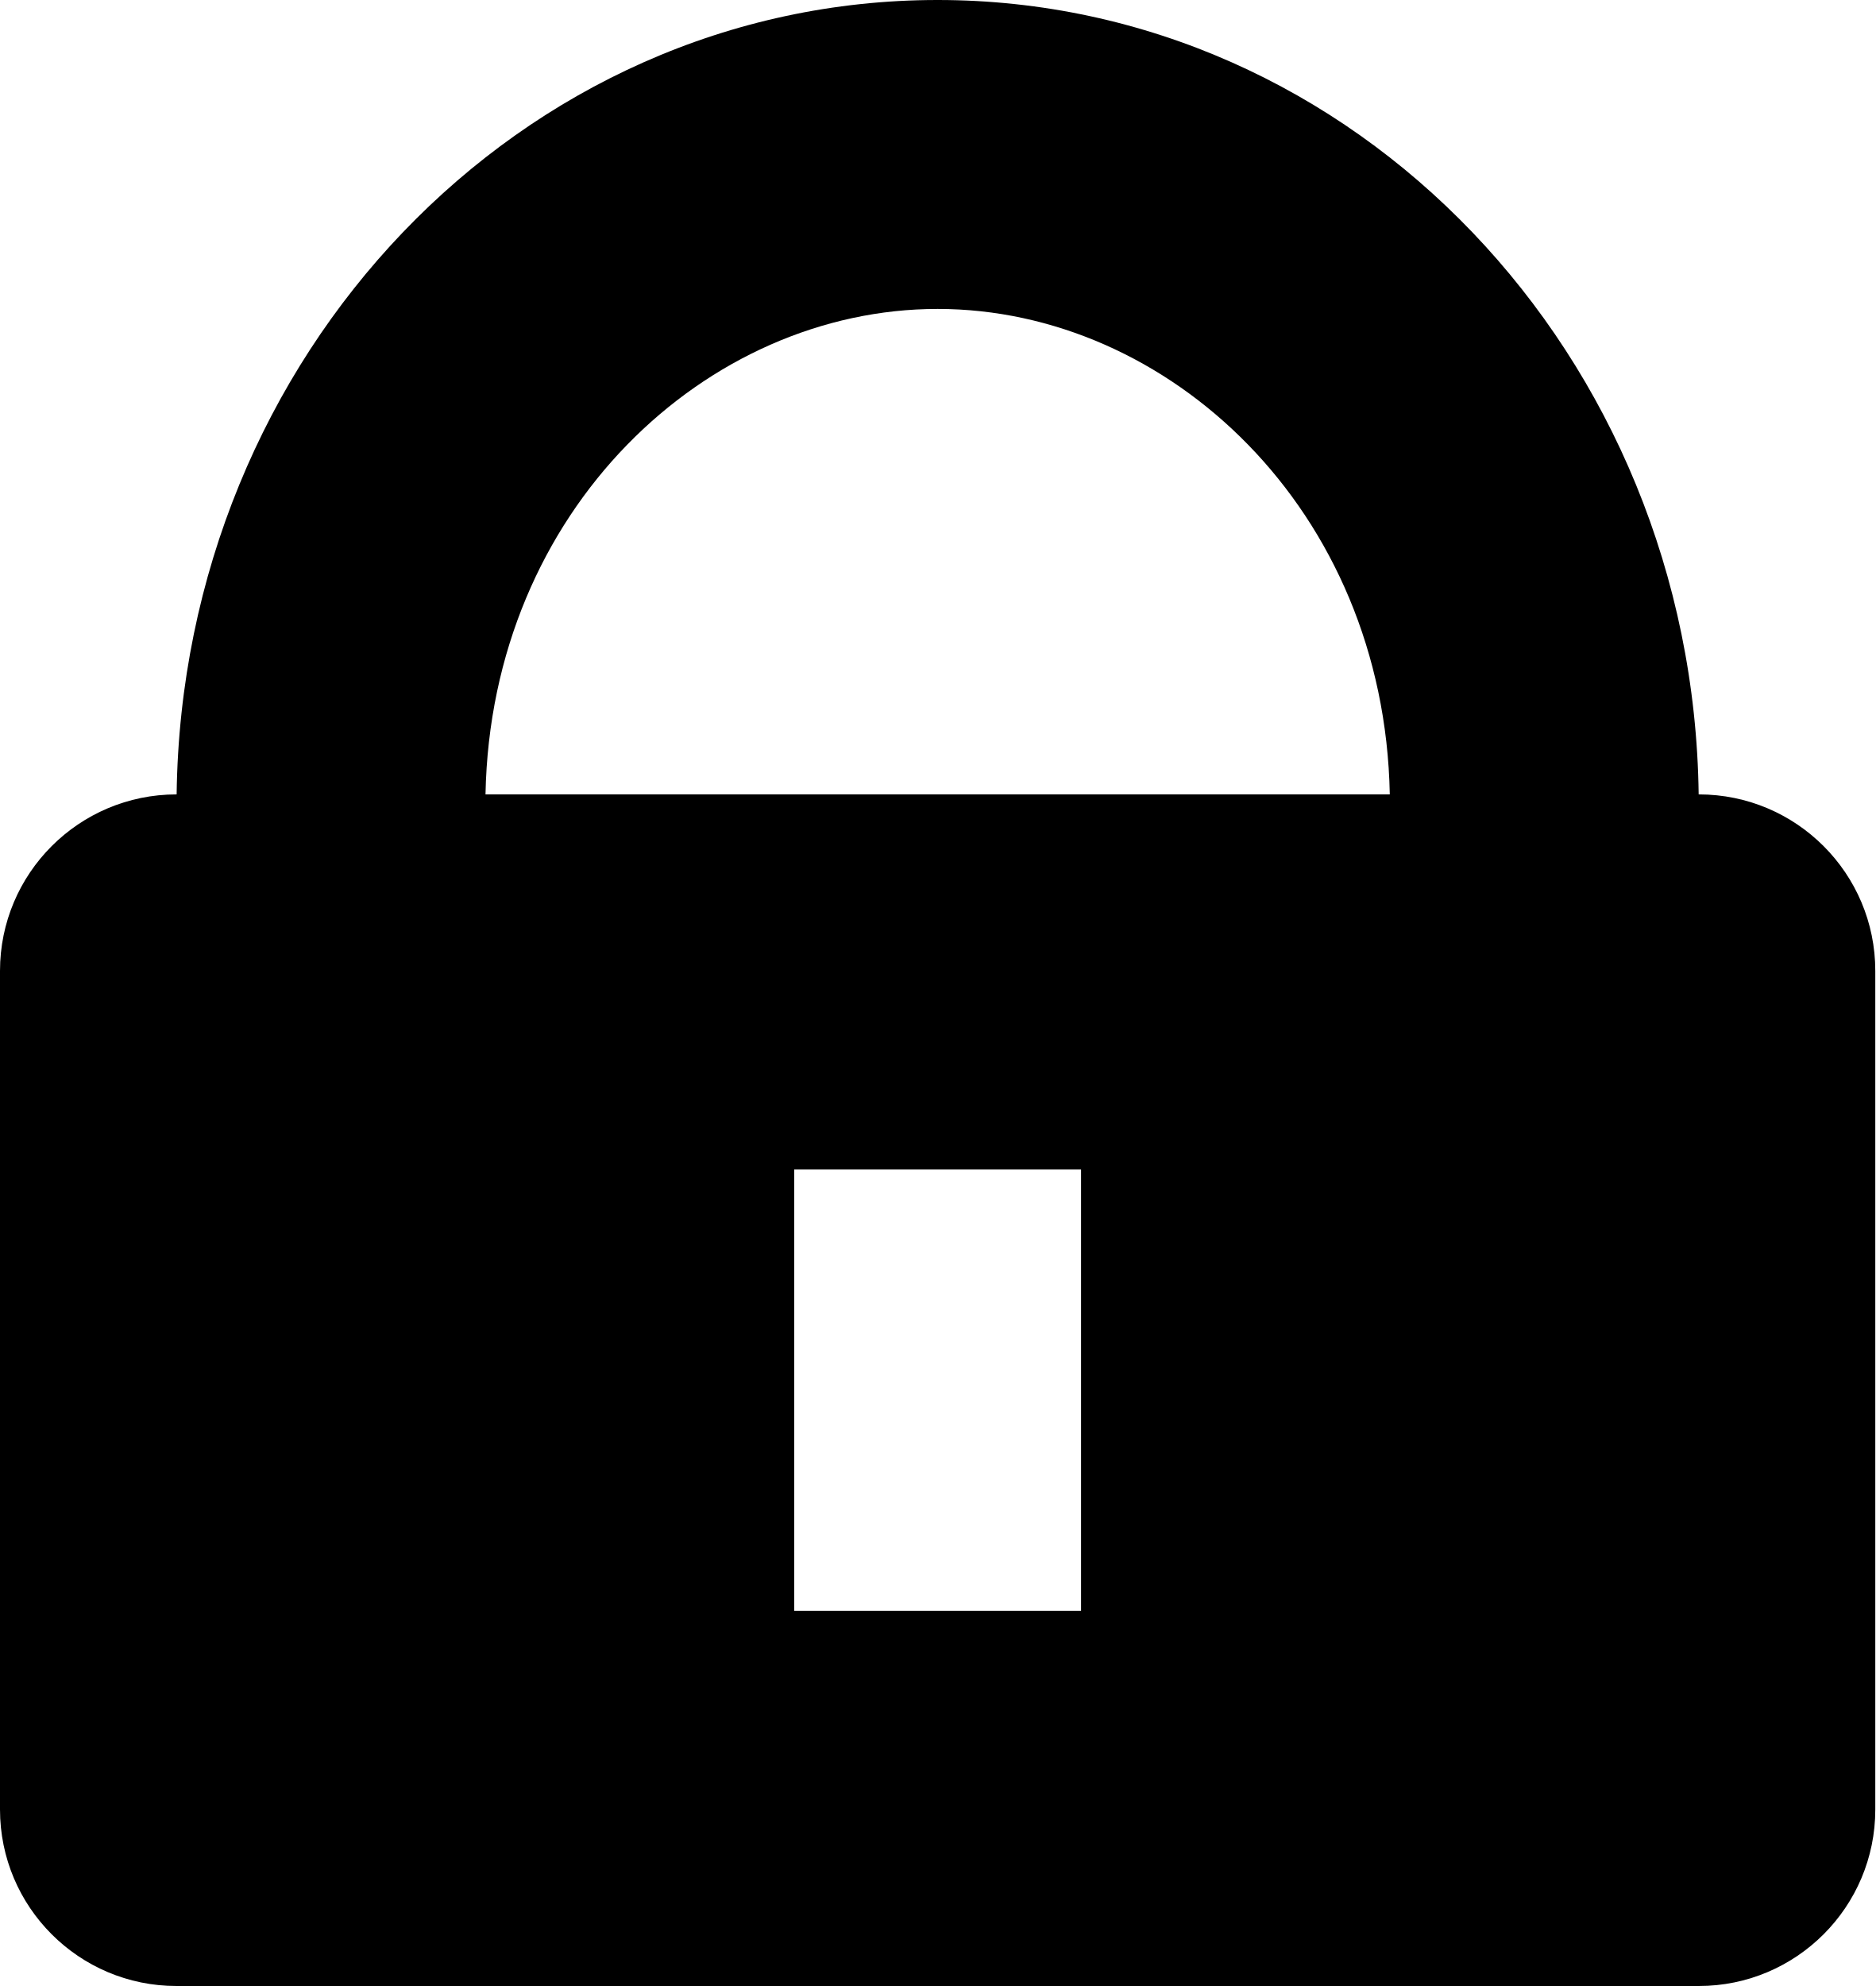
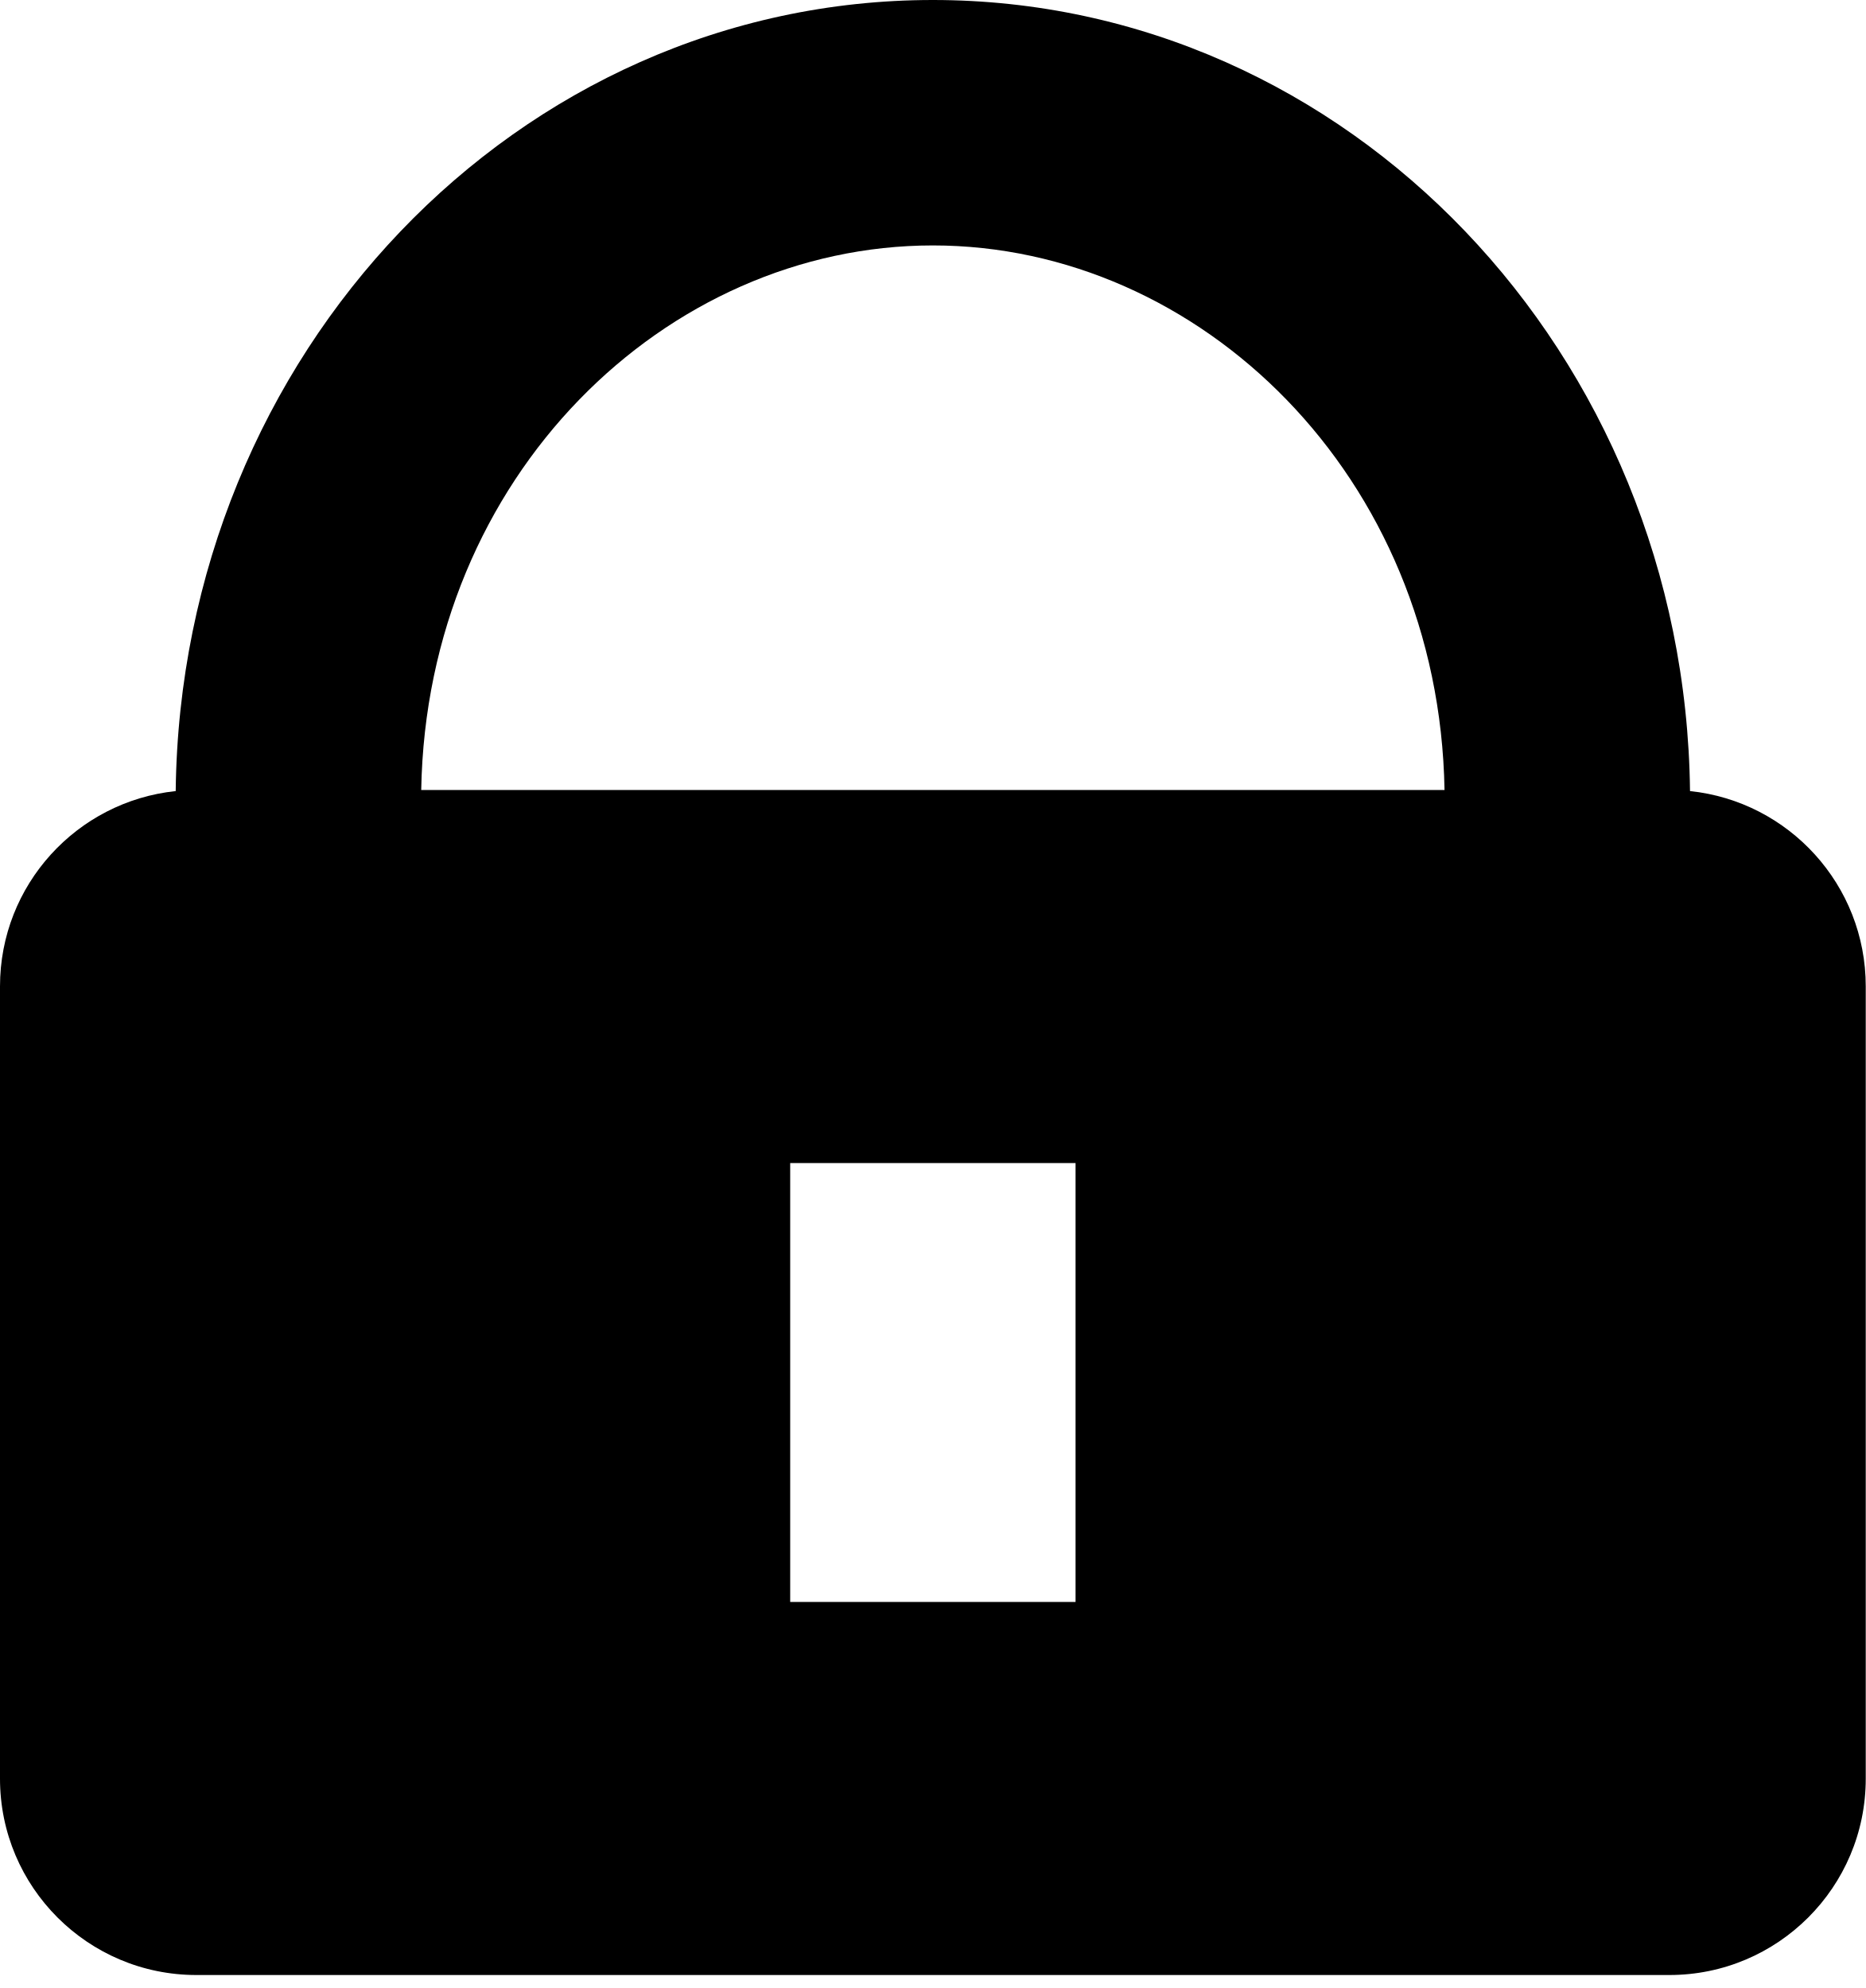
- <svg xmlns="http://www.w3.org/2000/svg" width="85" height="90" viewBox="0 0 85 90" fill="none">
-   <path d="M42.5 0C61.396 0 76.741 16.072 76.994 36H77C81.418 36 85 39.582 85 44V82C85 86.418 81.418 90 77 90H8C3.582 90 3.22139e-08 86.418 0 82V44C0 39.582 3.582 36 8 36H8.006C8.259 16.072 23.604 0 42.5 0ZM36 53V73H49V53H36ZM42.5 14C32.045 14 22.253 23.085 22.006 36H62.994C62.747 23.085 52.955 14 42.5 14Z" fill="black" />
+ <svg xmlns="http://www.w3.org/2000/svg" width="76" height="81" viewBox="0 0 76 81" fill="none">
+   <path d="M38 0C54.909 0 68.638 14.395 68.842 32.232C72.864 32.653 76 36.054 76 40.188V72.471C76 76.889 72.418 80.471 68 80.471H8C3.582 80.471 0 76.889 0 72.471V40.188C0 36.054 3.135 32.654 7.157 32.232C7.361 14.395 21.091 0 38 0ZM32.188 47.389V65.27H43.812V47.389H32.188ZM38 10C27.137 10 17.381 19.377 17.158 32.188H58.842C58.619 19.377 48.864 10 38 10Z" fill="black" />
</svg>
